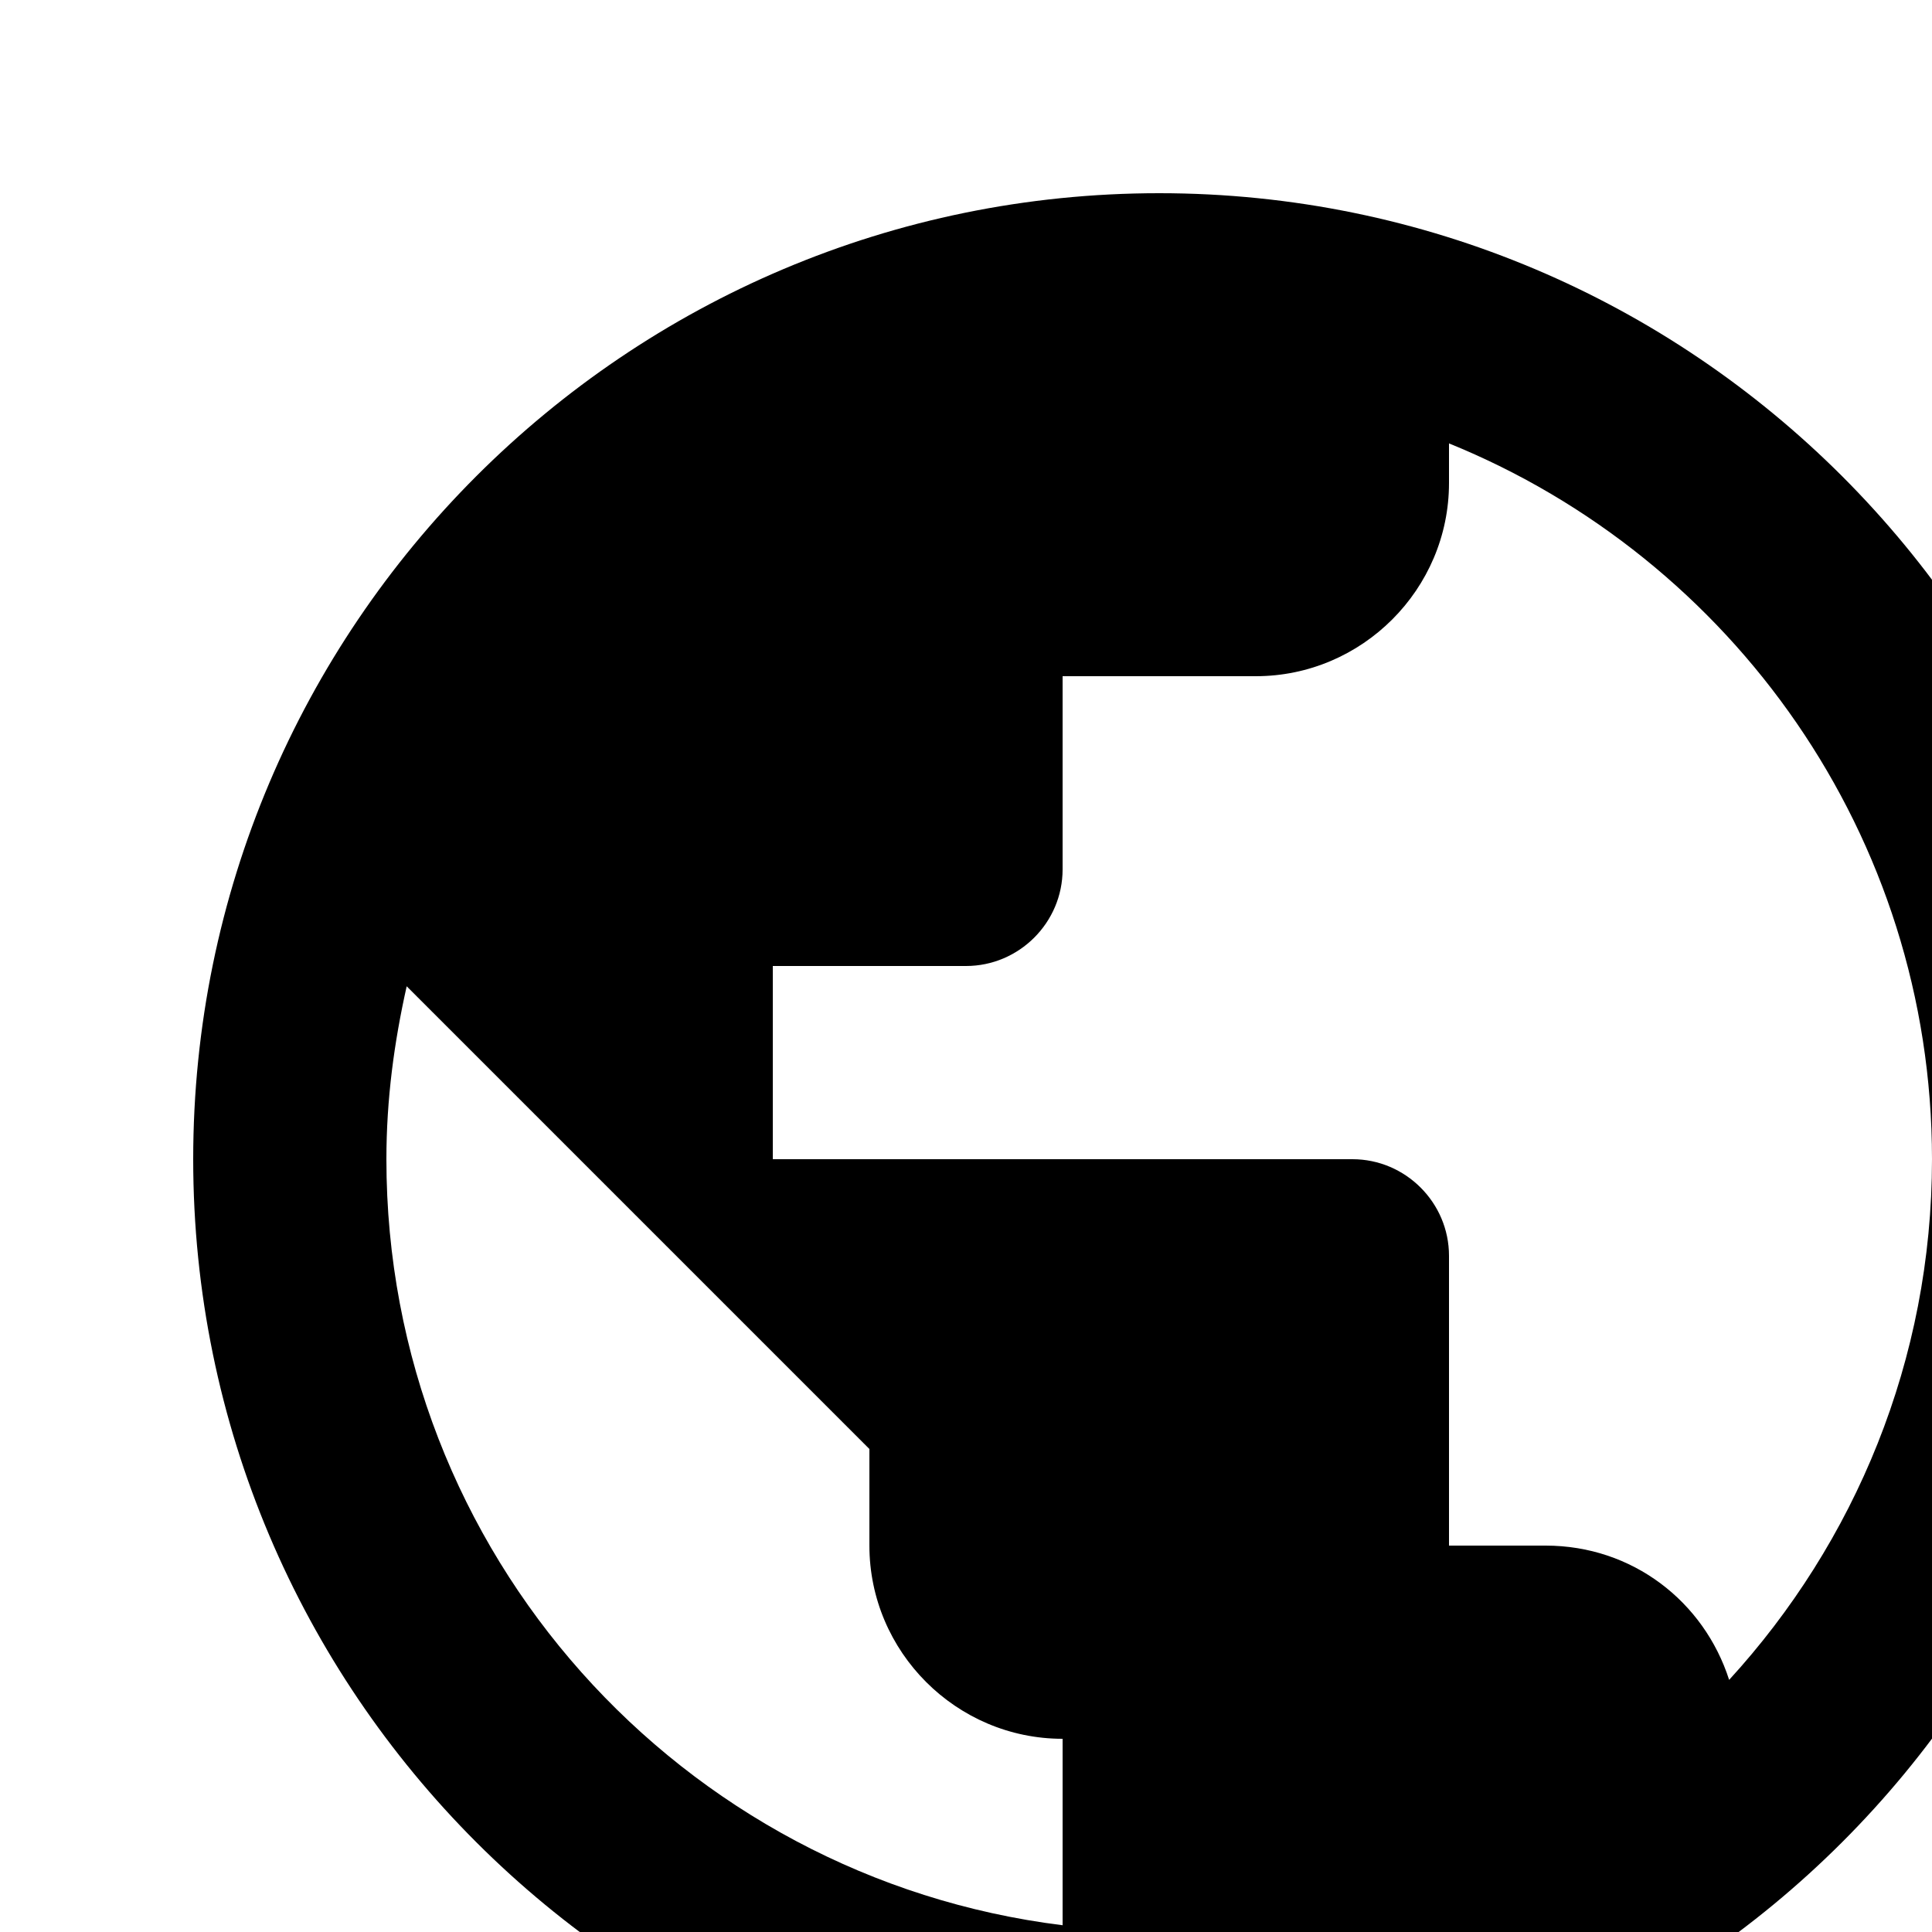
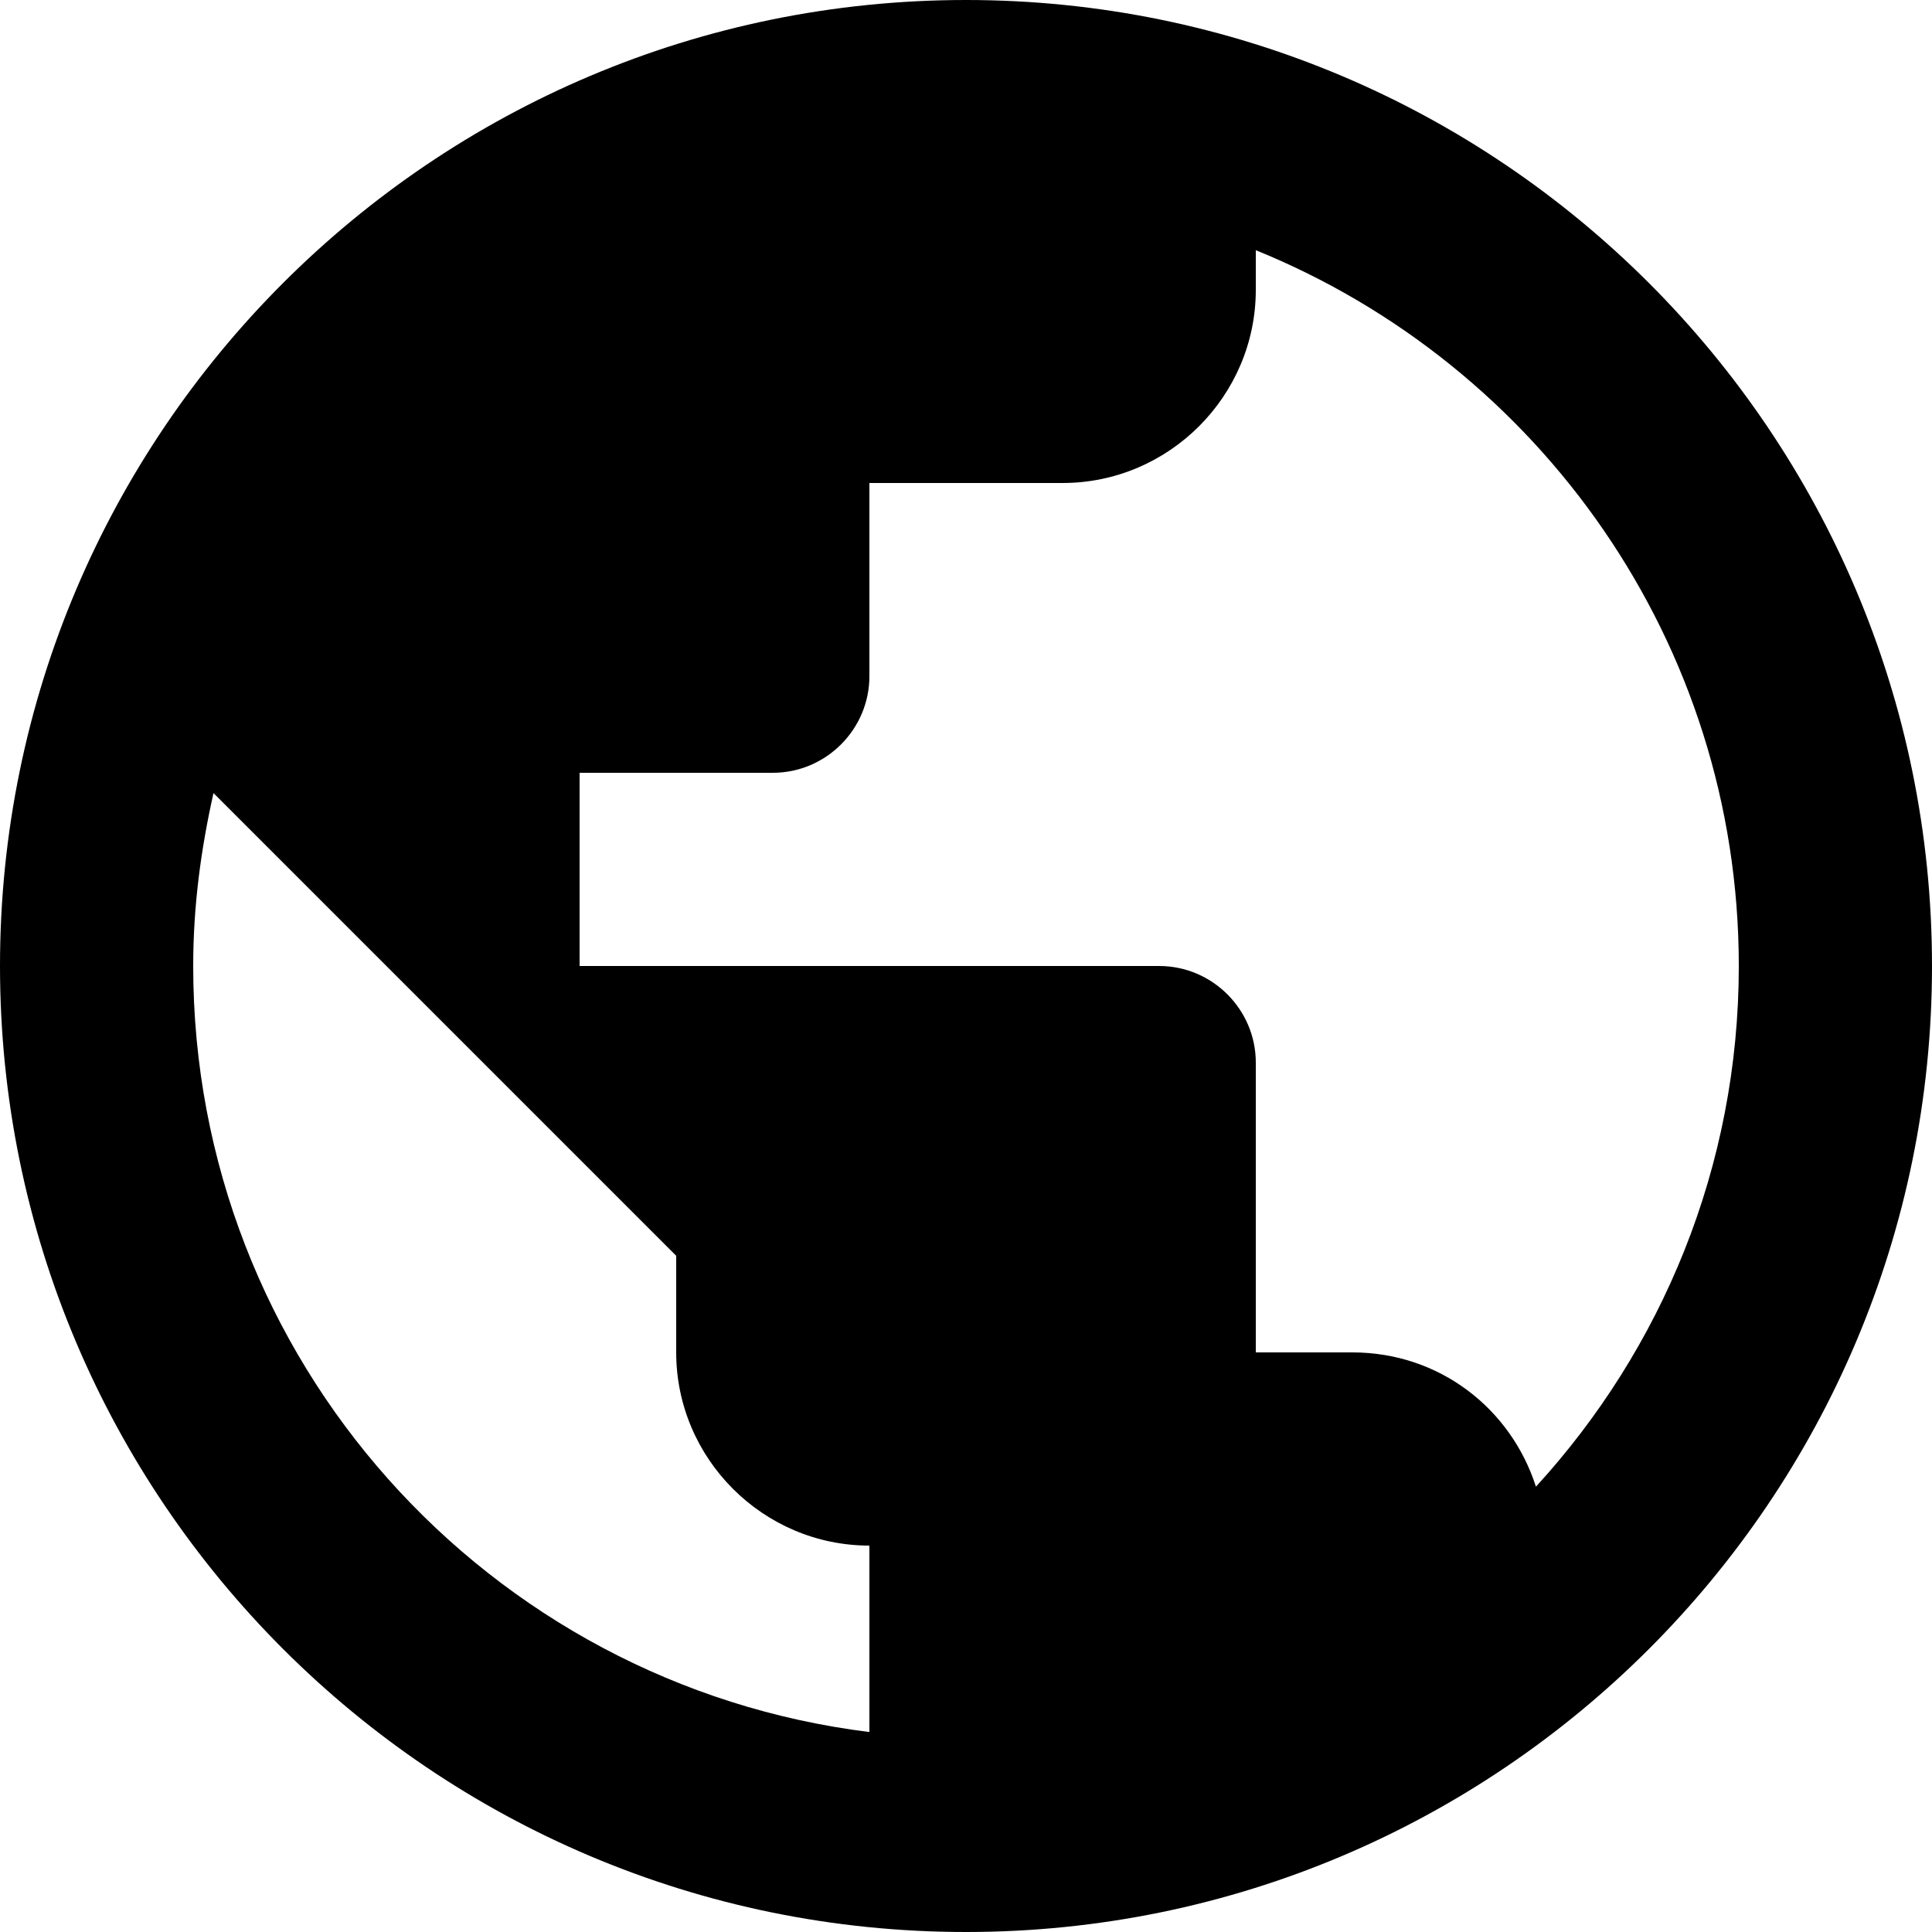
- <svg xmlns="http://www.w3.org/2000/svg" fill="none">
+ <svg xmlns="http://www.w3.org/2000/svg" fill="none" viewBox="2 2 20 20">
  <path d="M12 2C6.48 2 2 6.48 2 12C2 17.52 6.48 22 12 22C17.52 22 22 17.52 22 12C22 6.48 17.52 2 12 2ZM11 19.93C7.05 19.44 4 16.08 4 12C4 11.38 4.08 10.79 4.21 10.21L9 15V16C9 17.1 9.9 18 11 18V19.93ZM17.9 17.39C17.64 16.58 16.9 16 16 16H15V13C15 12.45 14.55 12 14 12H8V10H10C10.55 10 11 9.55 11 9V7H13C14.1 7 15 6.1 15 5V4.59C17.93 5.78 20 8.65 20 12C20 14.08 19.2 15.97 17.9 17.39Z" fill="currentColor" />
</svg>
